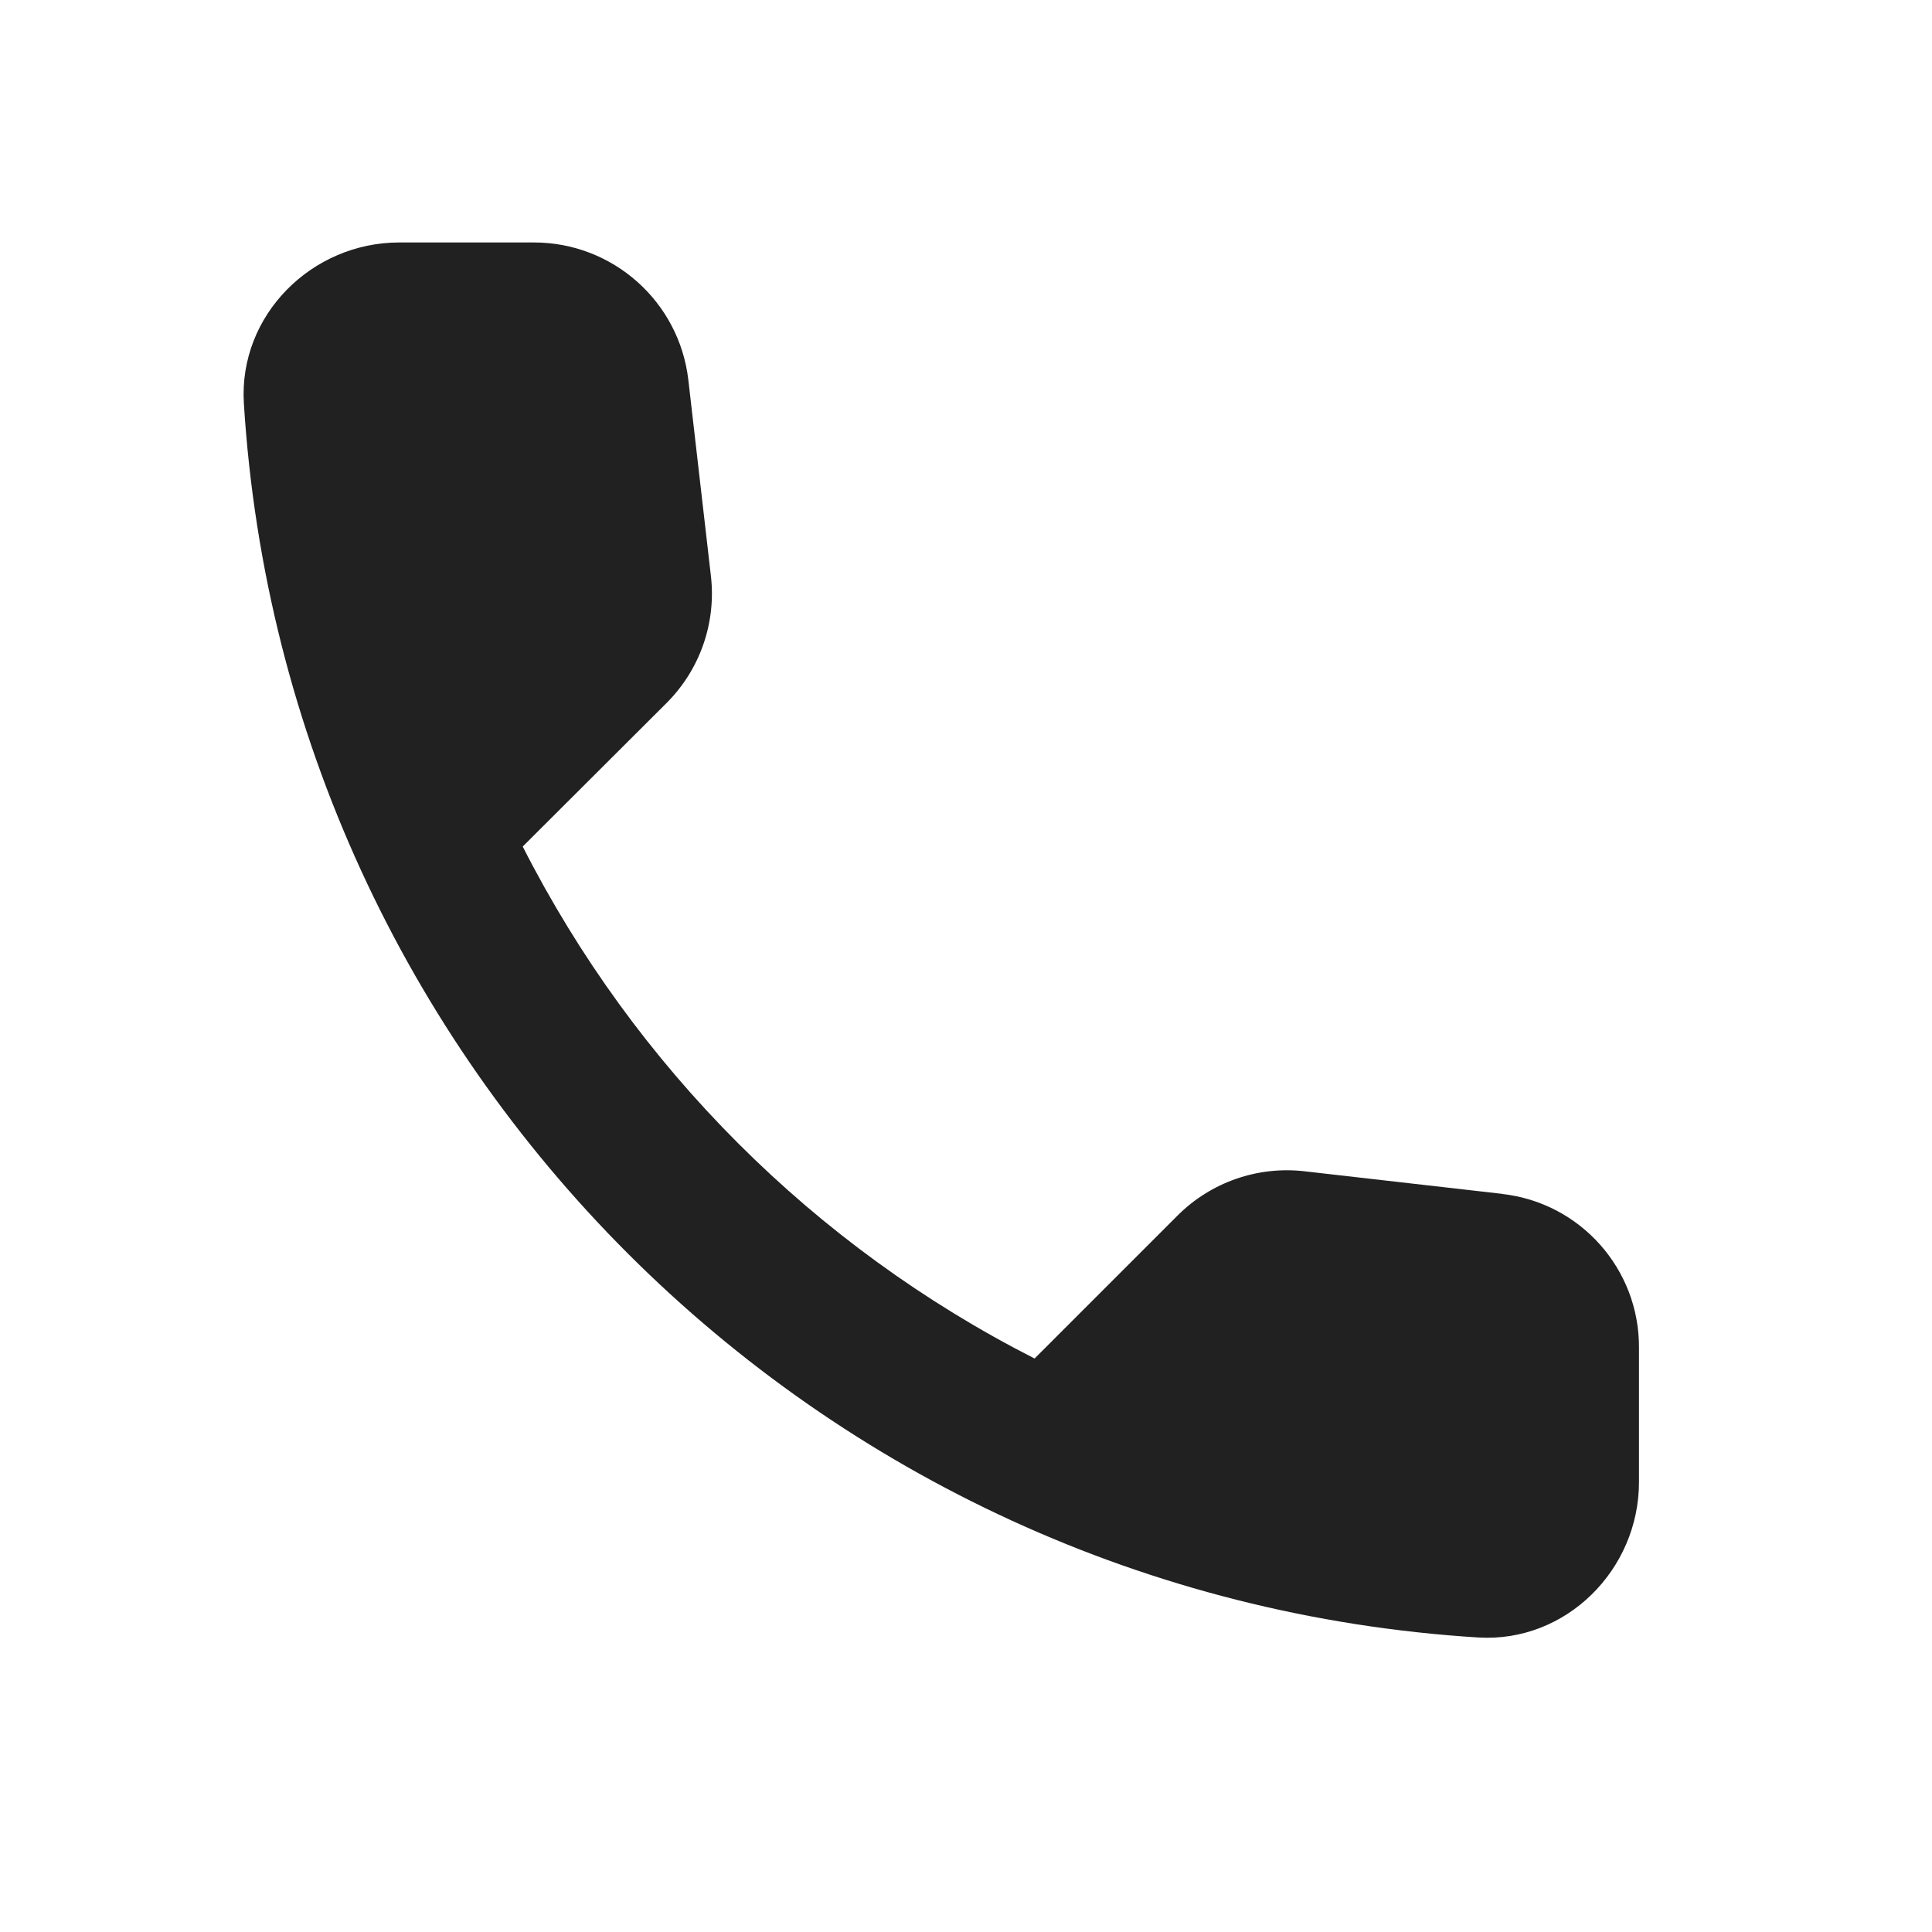
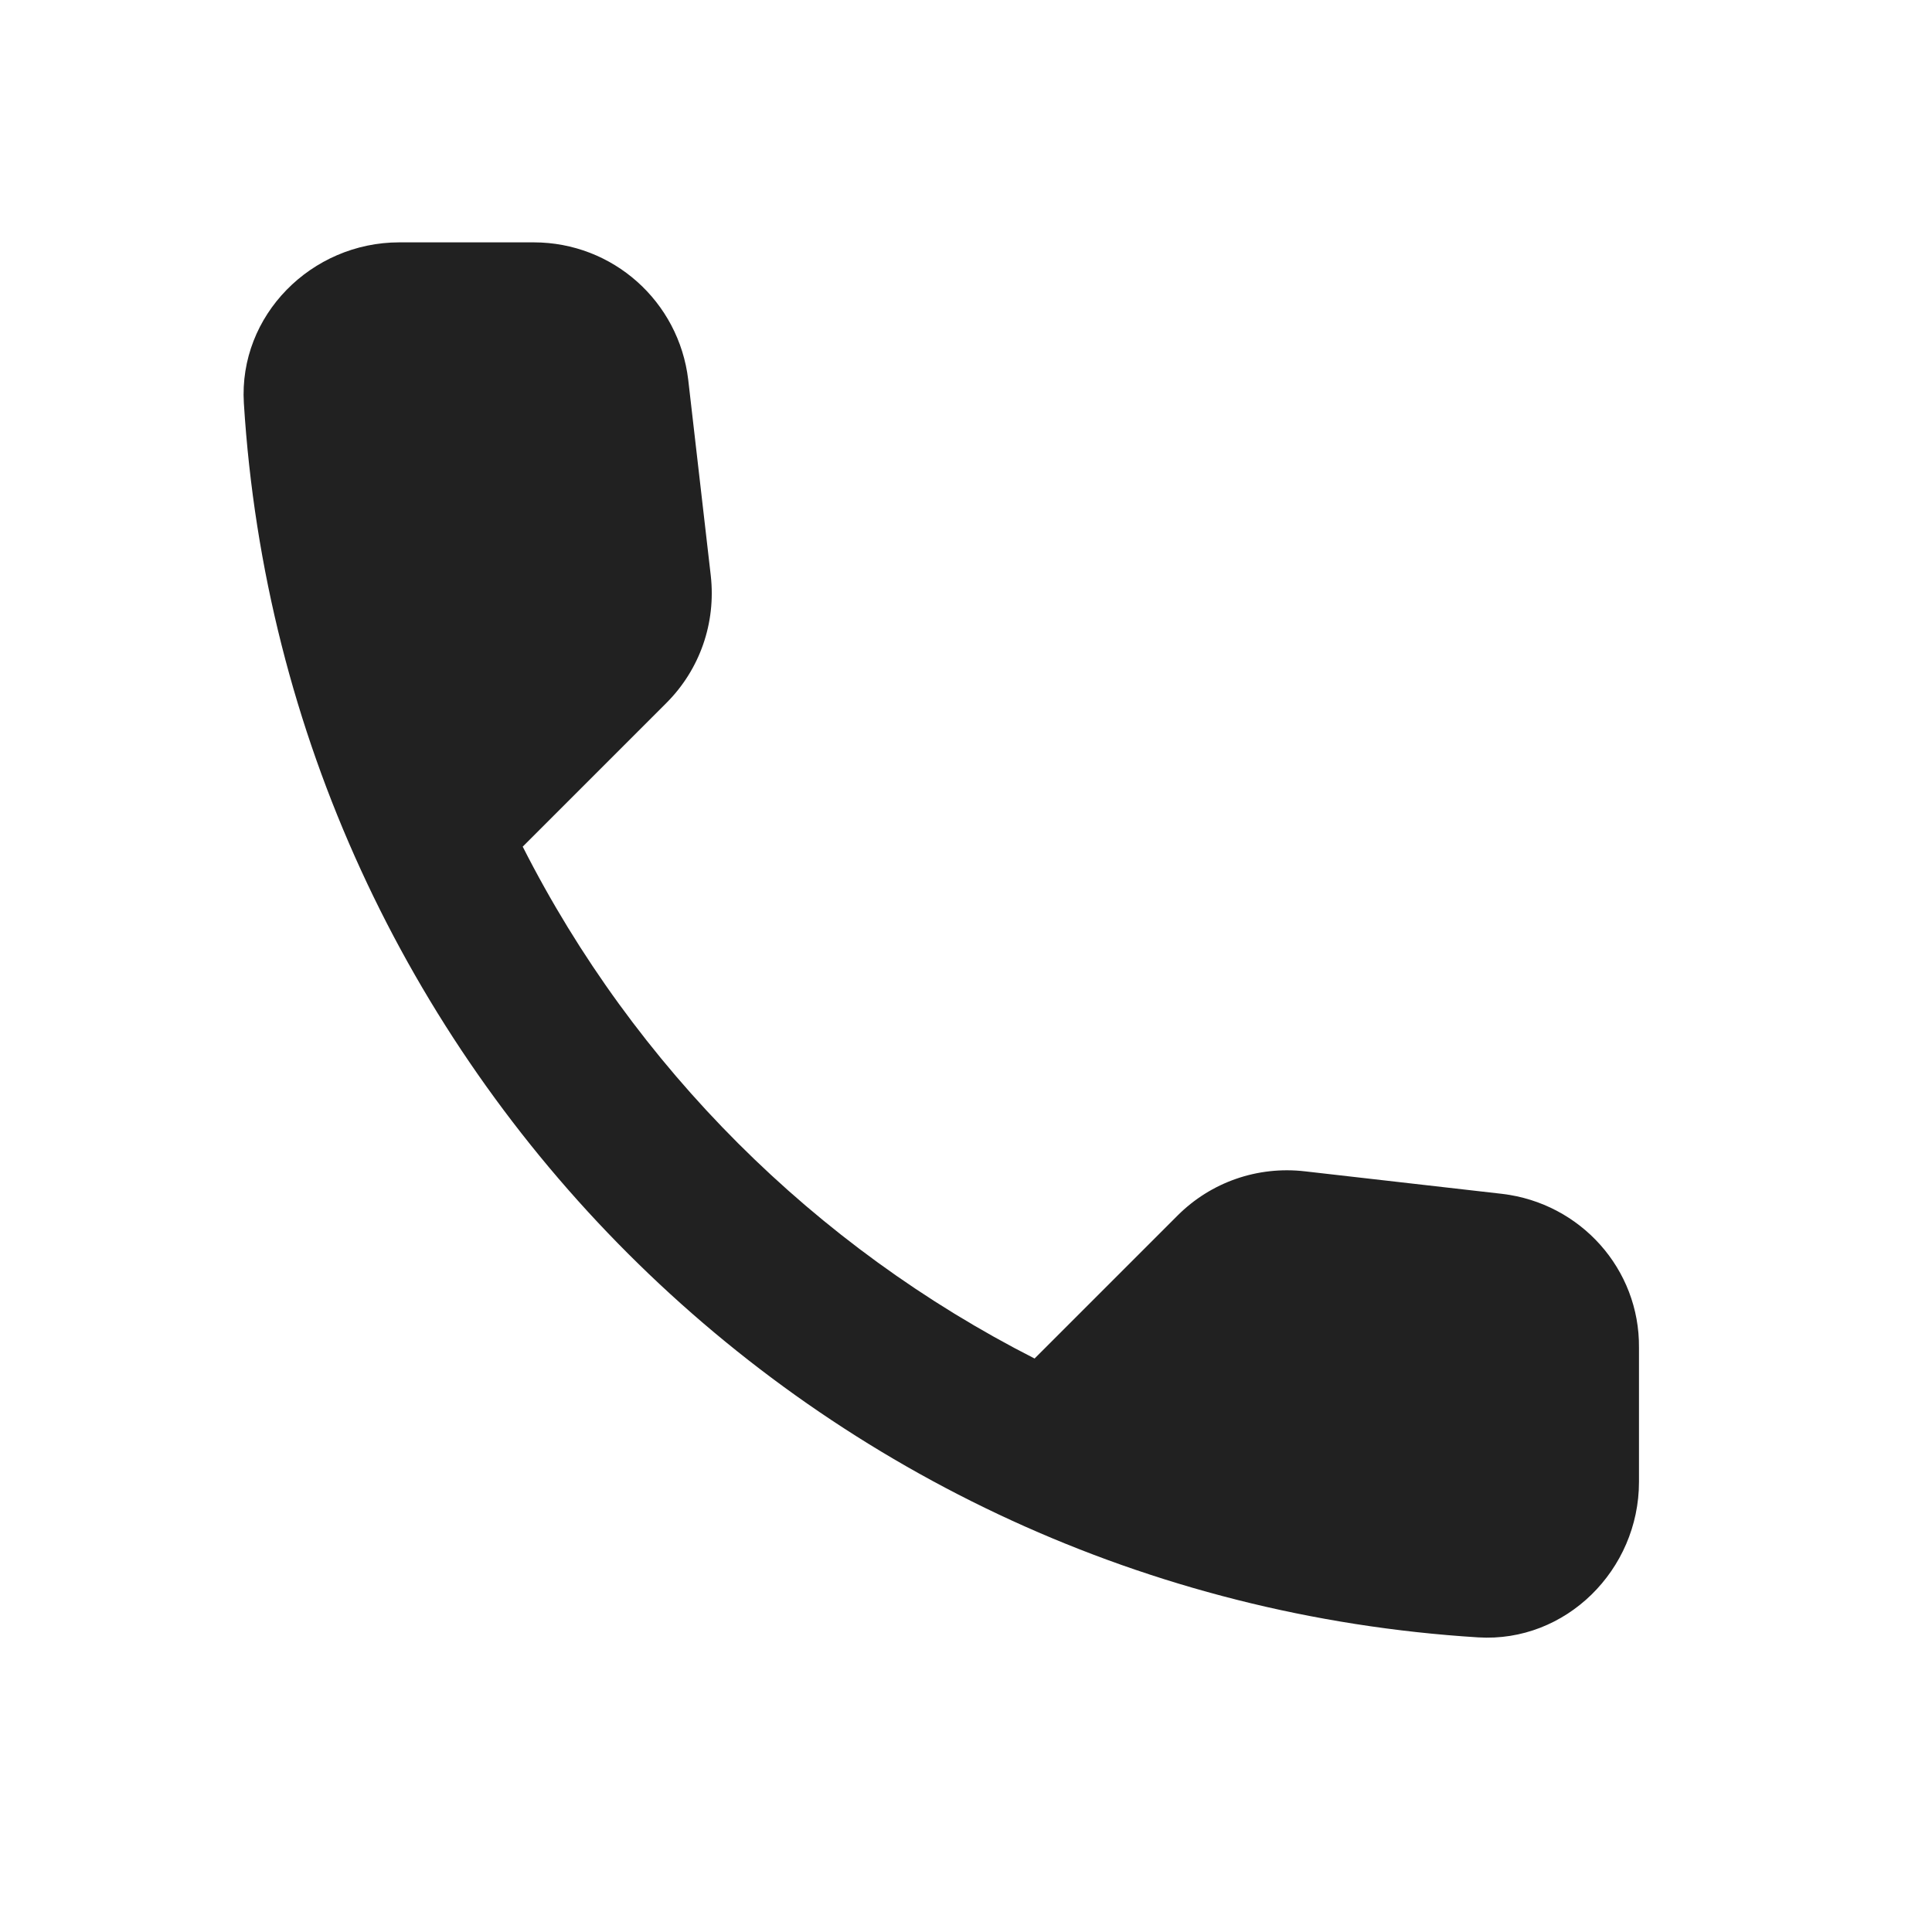
- <svg xmlns="http://www.w3.org/2000/svg" width="18" height="18" fill="none">
-   <path d="M13.996 11.123l-1.838-.21a1.44 1.44 0 0 0-1.187.412l-1.332 1.332a10.888 10.888 0 0 1-4.769-4.77L6.21 6.55a1.44 1.44 0 0 0 .413-1.187l-.21-1.824a1.448 1.448 0 0 0-1.44-1.28H3.72c-.818 0-1.498.68-1.448 1.498.384 6.18 5.326 11.115 11.5 11.499.817.05 1.498-.63 1.498-1.448v-1.252a1.434 1.434 0 0 0-1.274-1.432z" fill="#212121" />
+ <svg xmlns="http://www.w3.org/2000/svg" width="18" height="18" viewBox="0 0 18 18" fill="none">
+   <path d="M13.996 11.123L12.158 10.913C11.716 10.862 11.282 11.014 10.971 11.325L9.639 12.657C7.591 11.615 5.912 9.943 4.87 7.888L6.209 6.549C6.52 6.238 6.672 5.804 6.622 5.362L6.412 3.538C6.325 2.808 5.71 2.258 4.972 2.258H3.72C2.902 2.258 2.222 2.938 2.272 3.756C2.656 9.936 7.598 14.871 13.771 15.255C14.589 15.306 15.27 14.625 15.27 13.807V12.556C15.277 11.825 14.727 11.21 13.996 11.123Z" fill="#212121" />
</svg>
